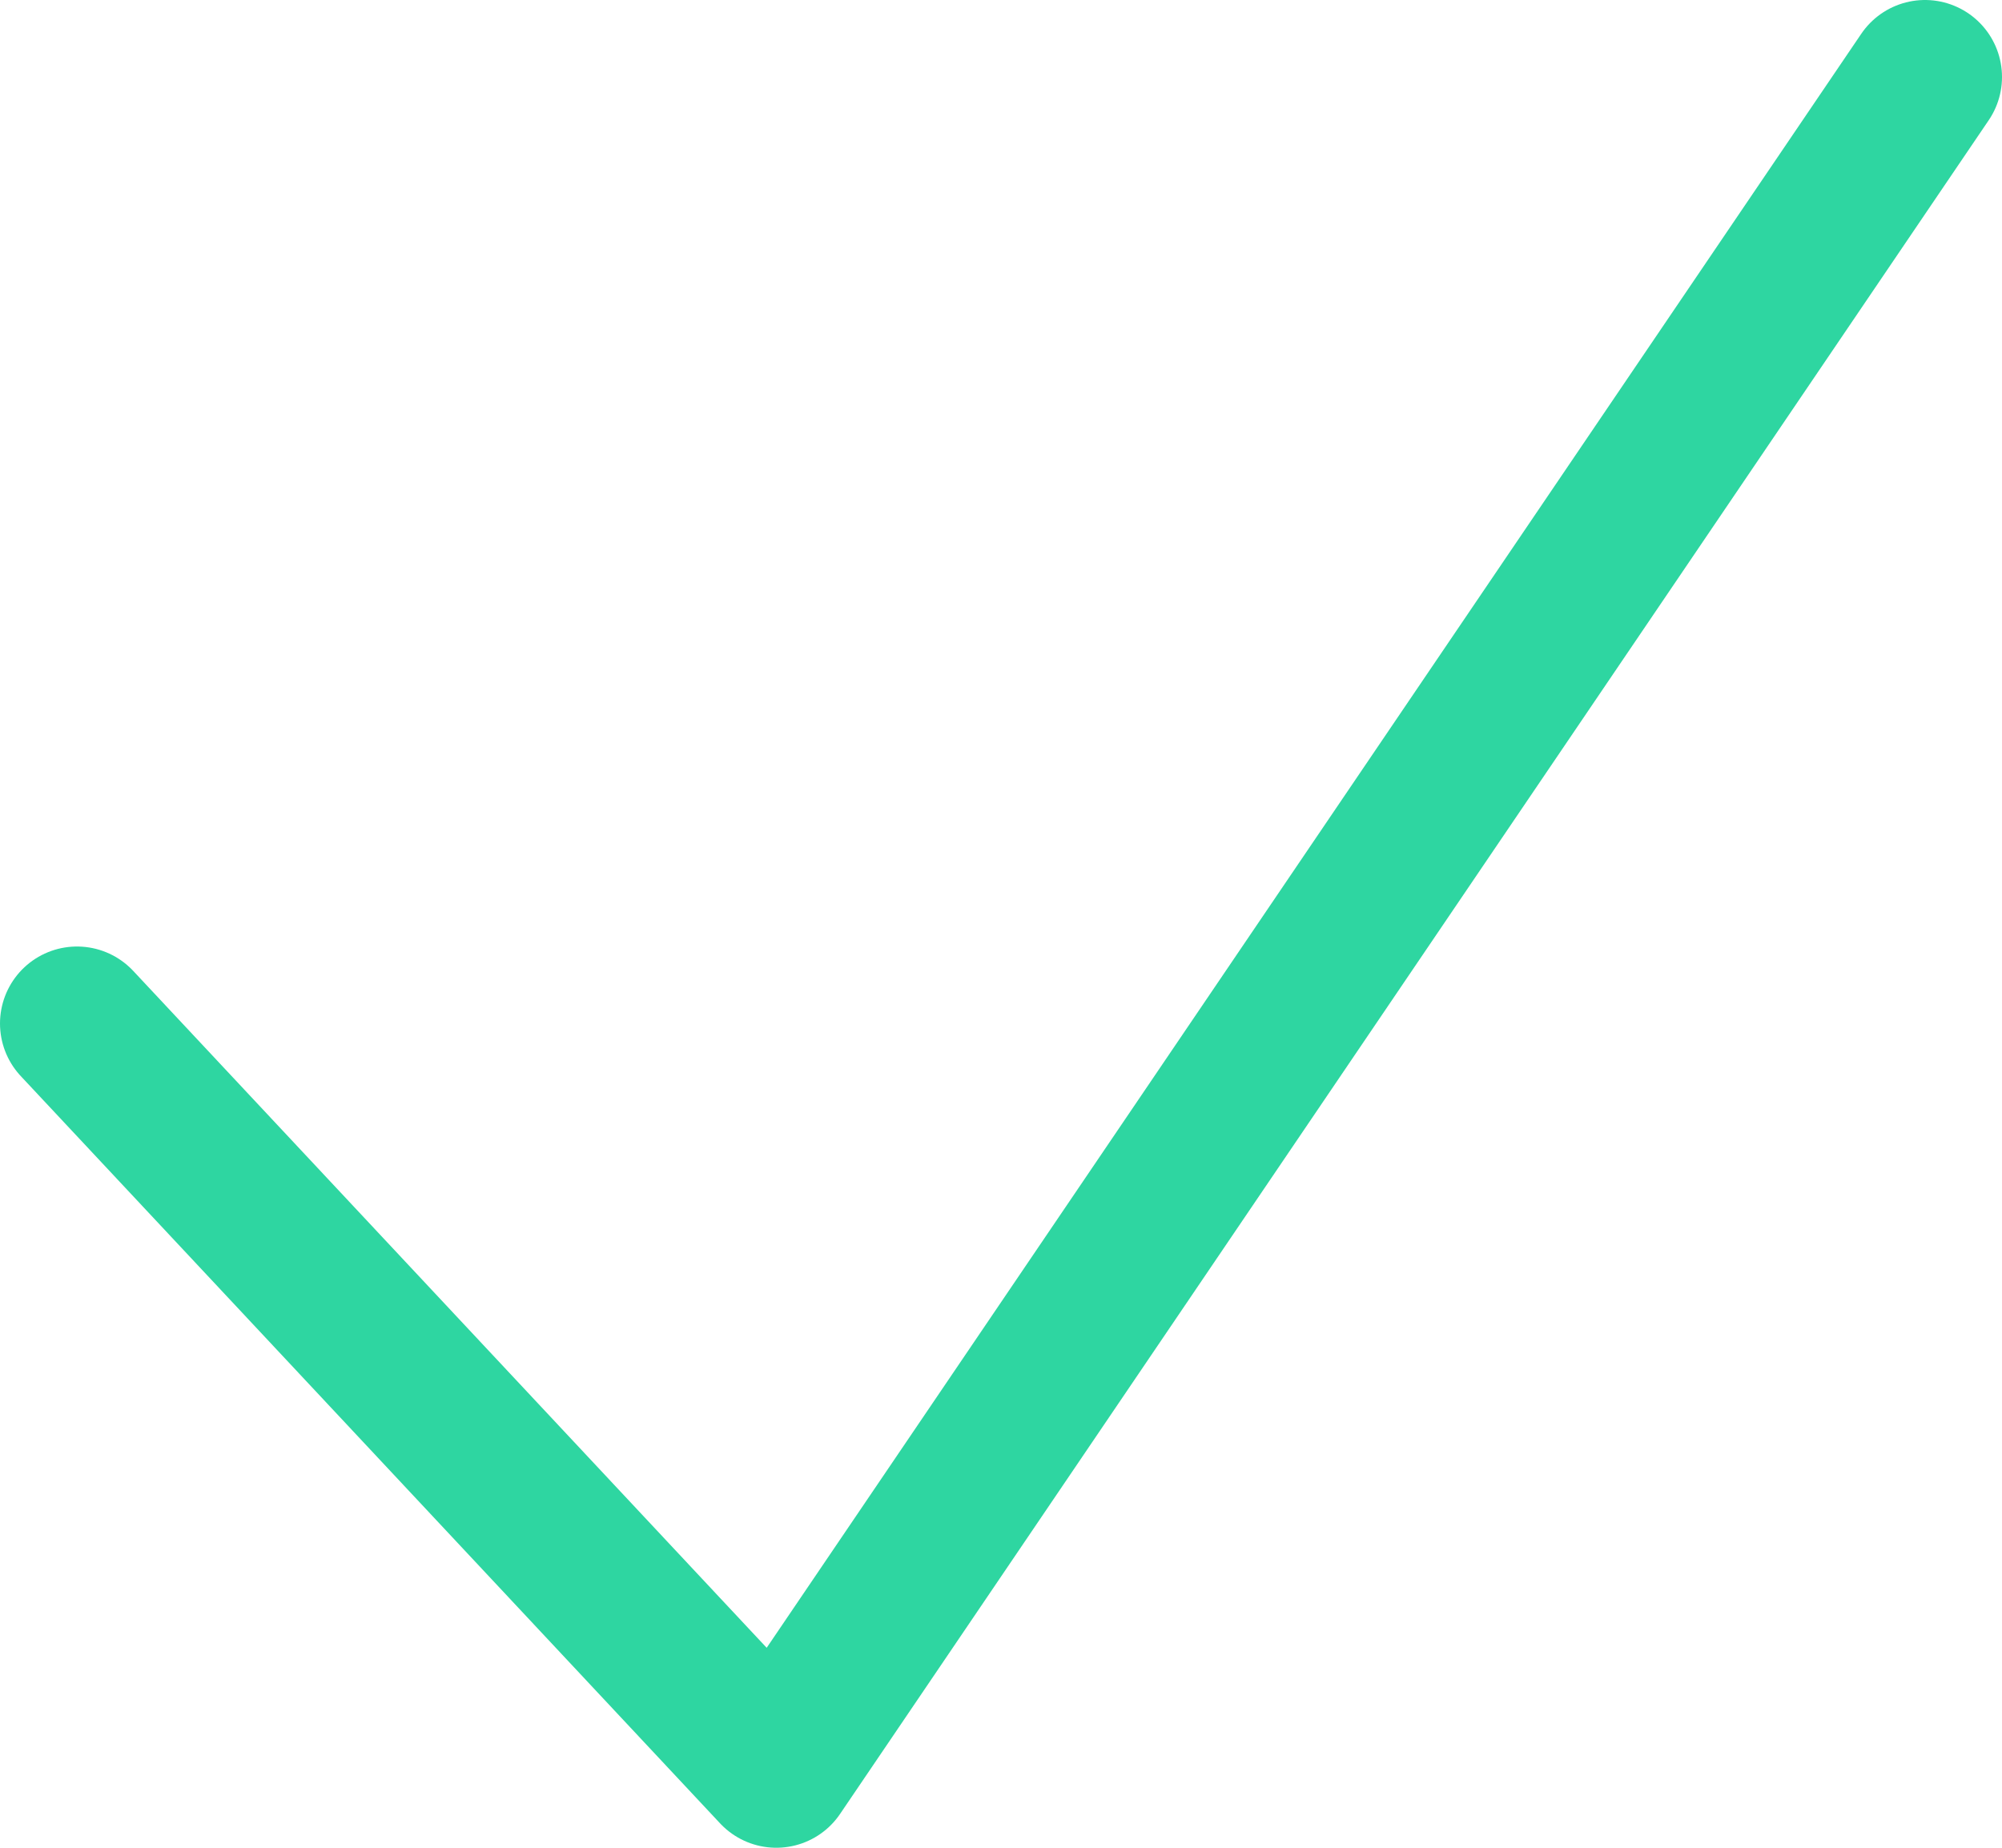
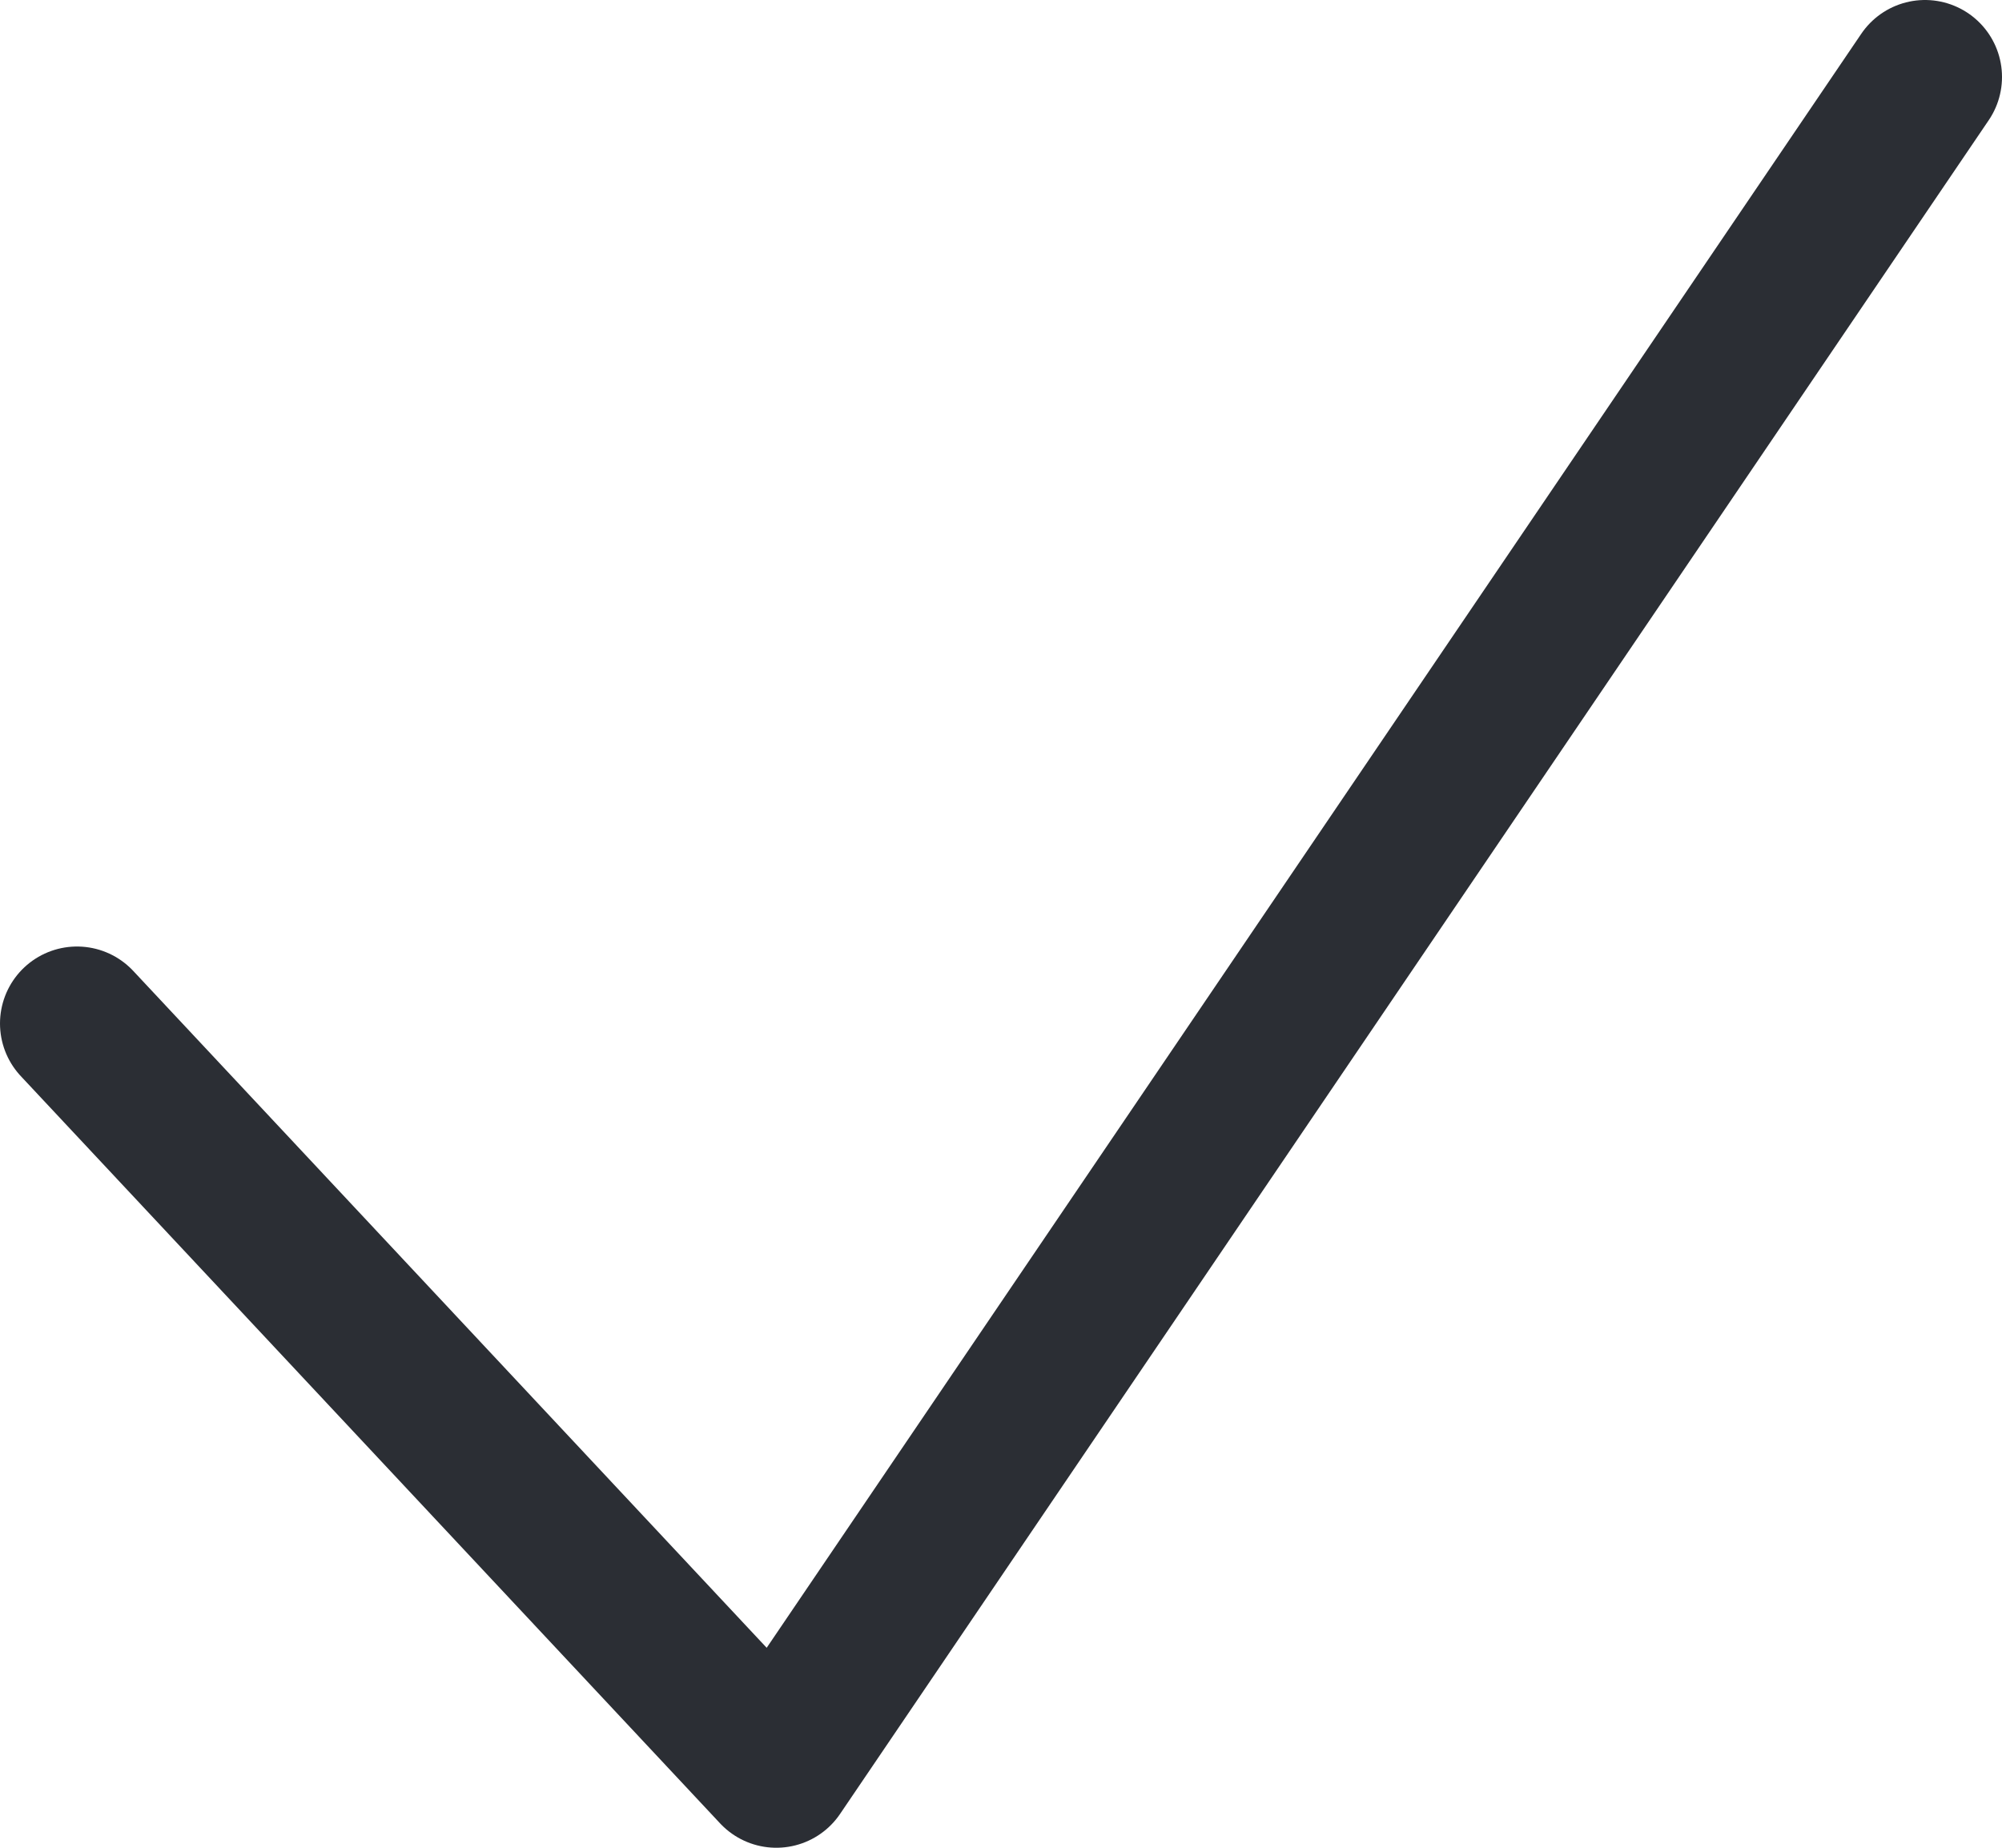
<svg xmlns="http://www.w3.org/2000/svg" width="13" height="12" viewBox="0 0 13 12" fill="none">
-   <path d="M0.5 6.647L5.041 11.5L12.5 0.5" stroke="#2ed6a1" stroke-linecap="round" stroke-linejoin="round" />
+   <path d="M0.5 6.647L5.041 11.5L12.5 0.5" stroke="#2b2e34" stroke-linecap="round" stroke-linejoin="round" />
</svg>
